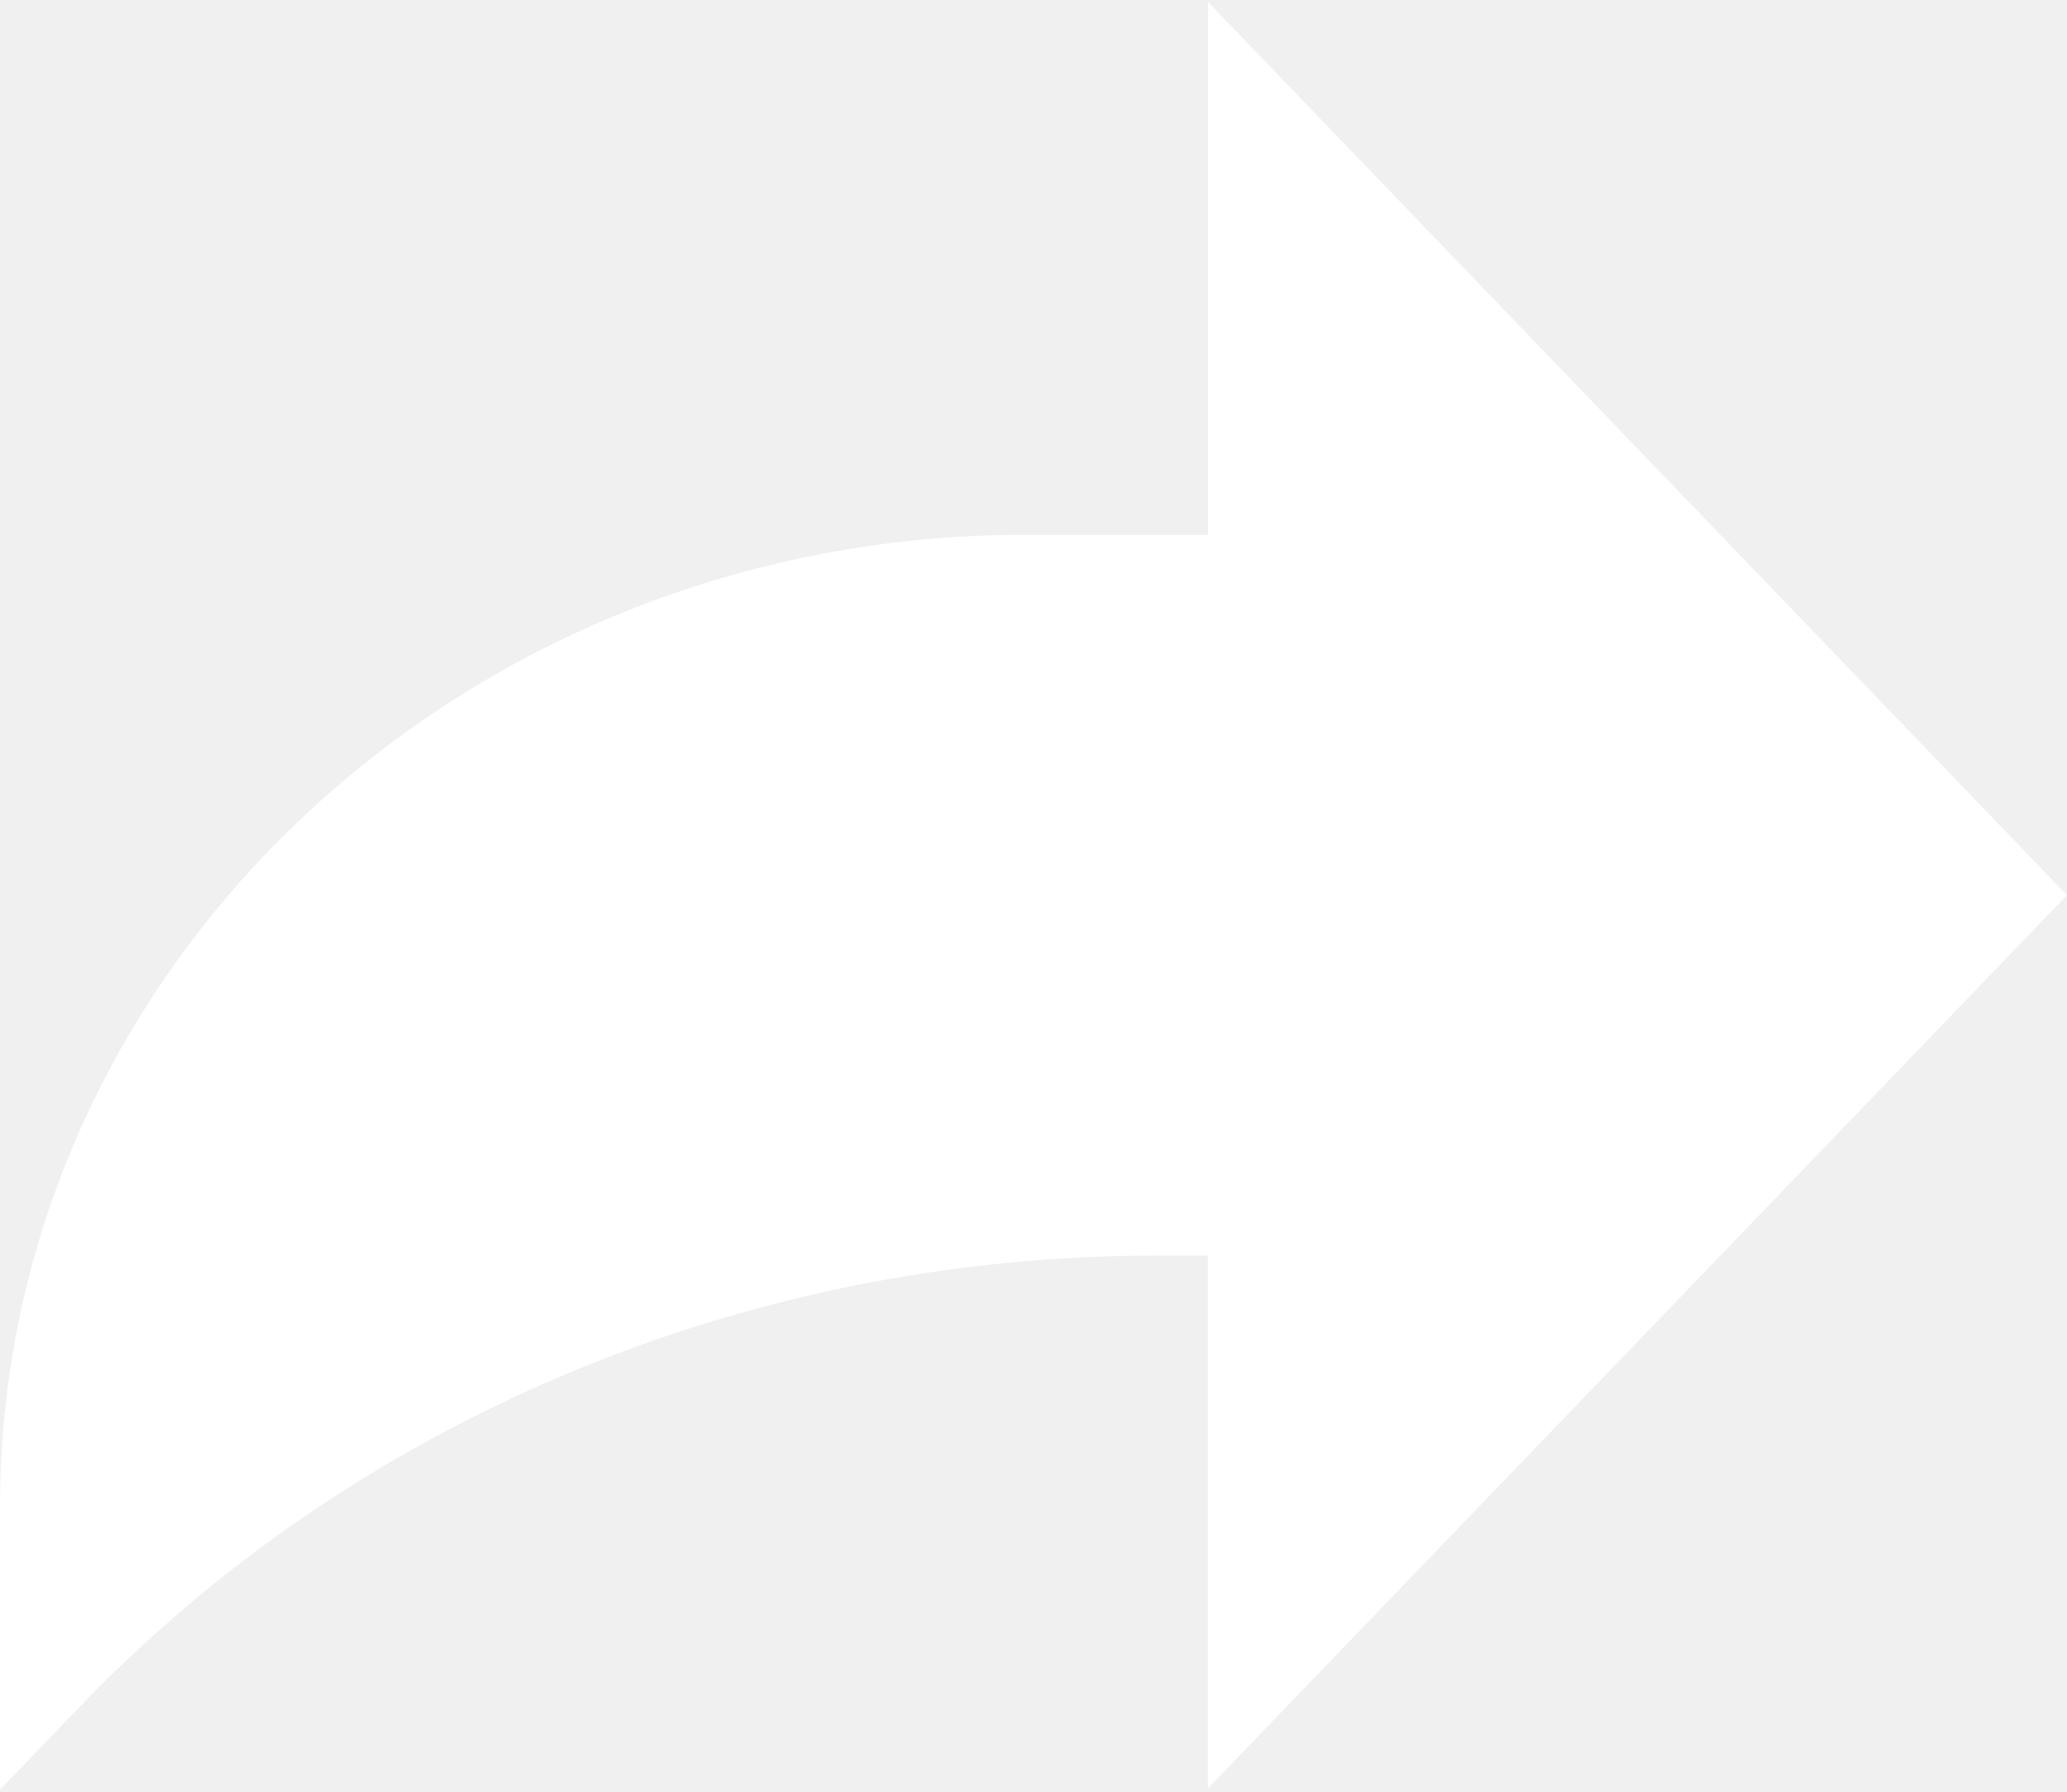
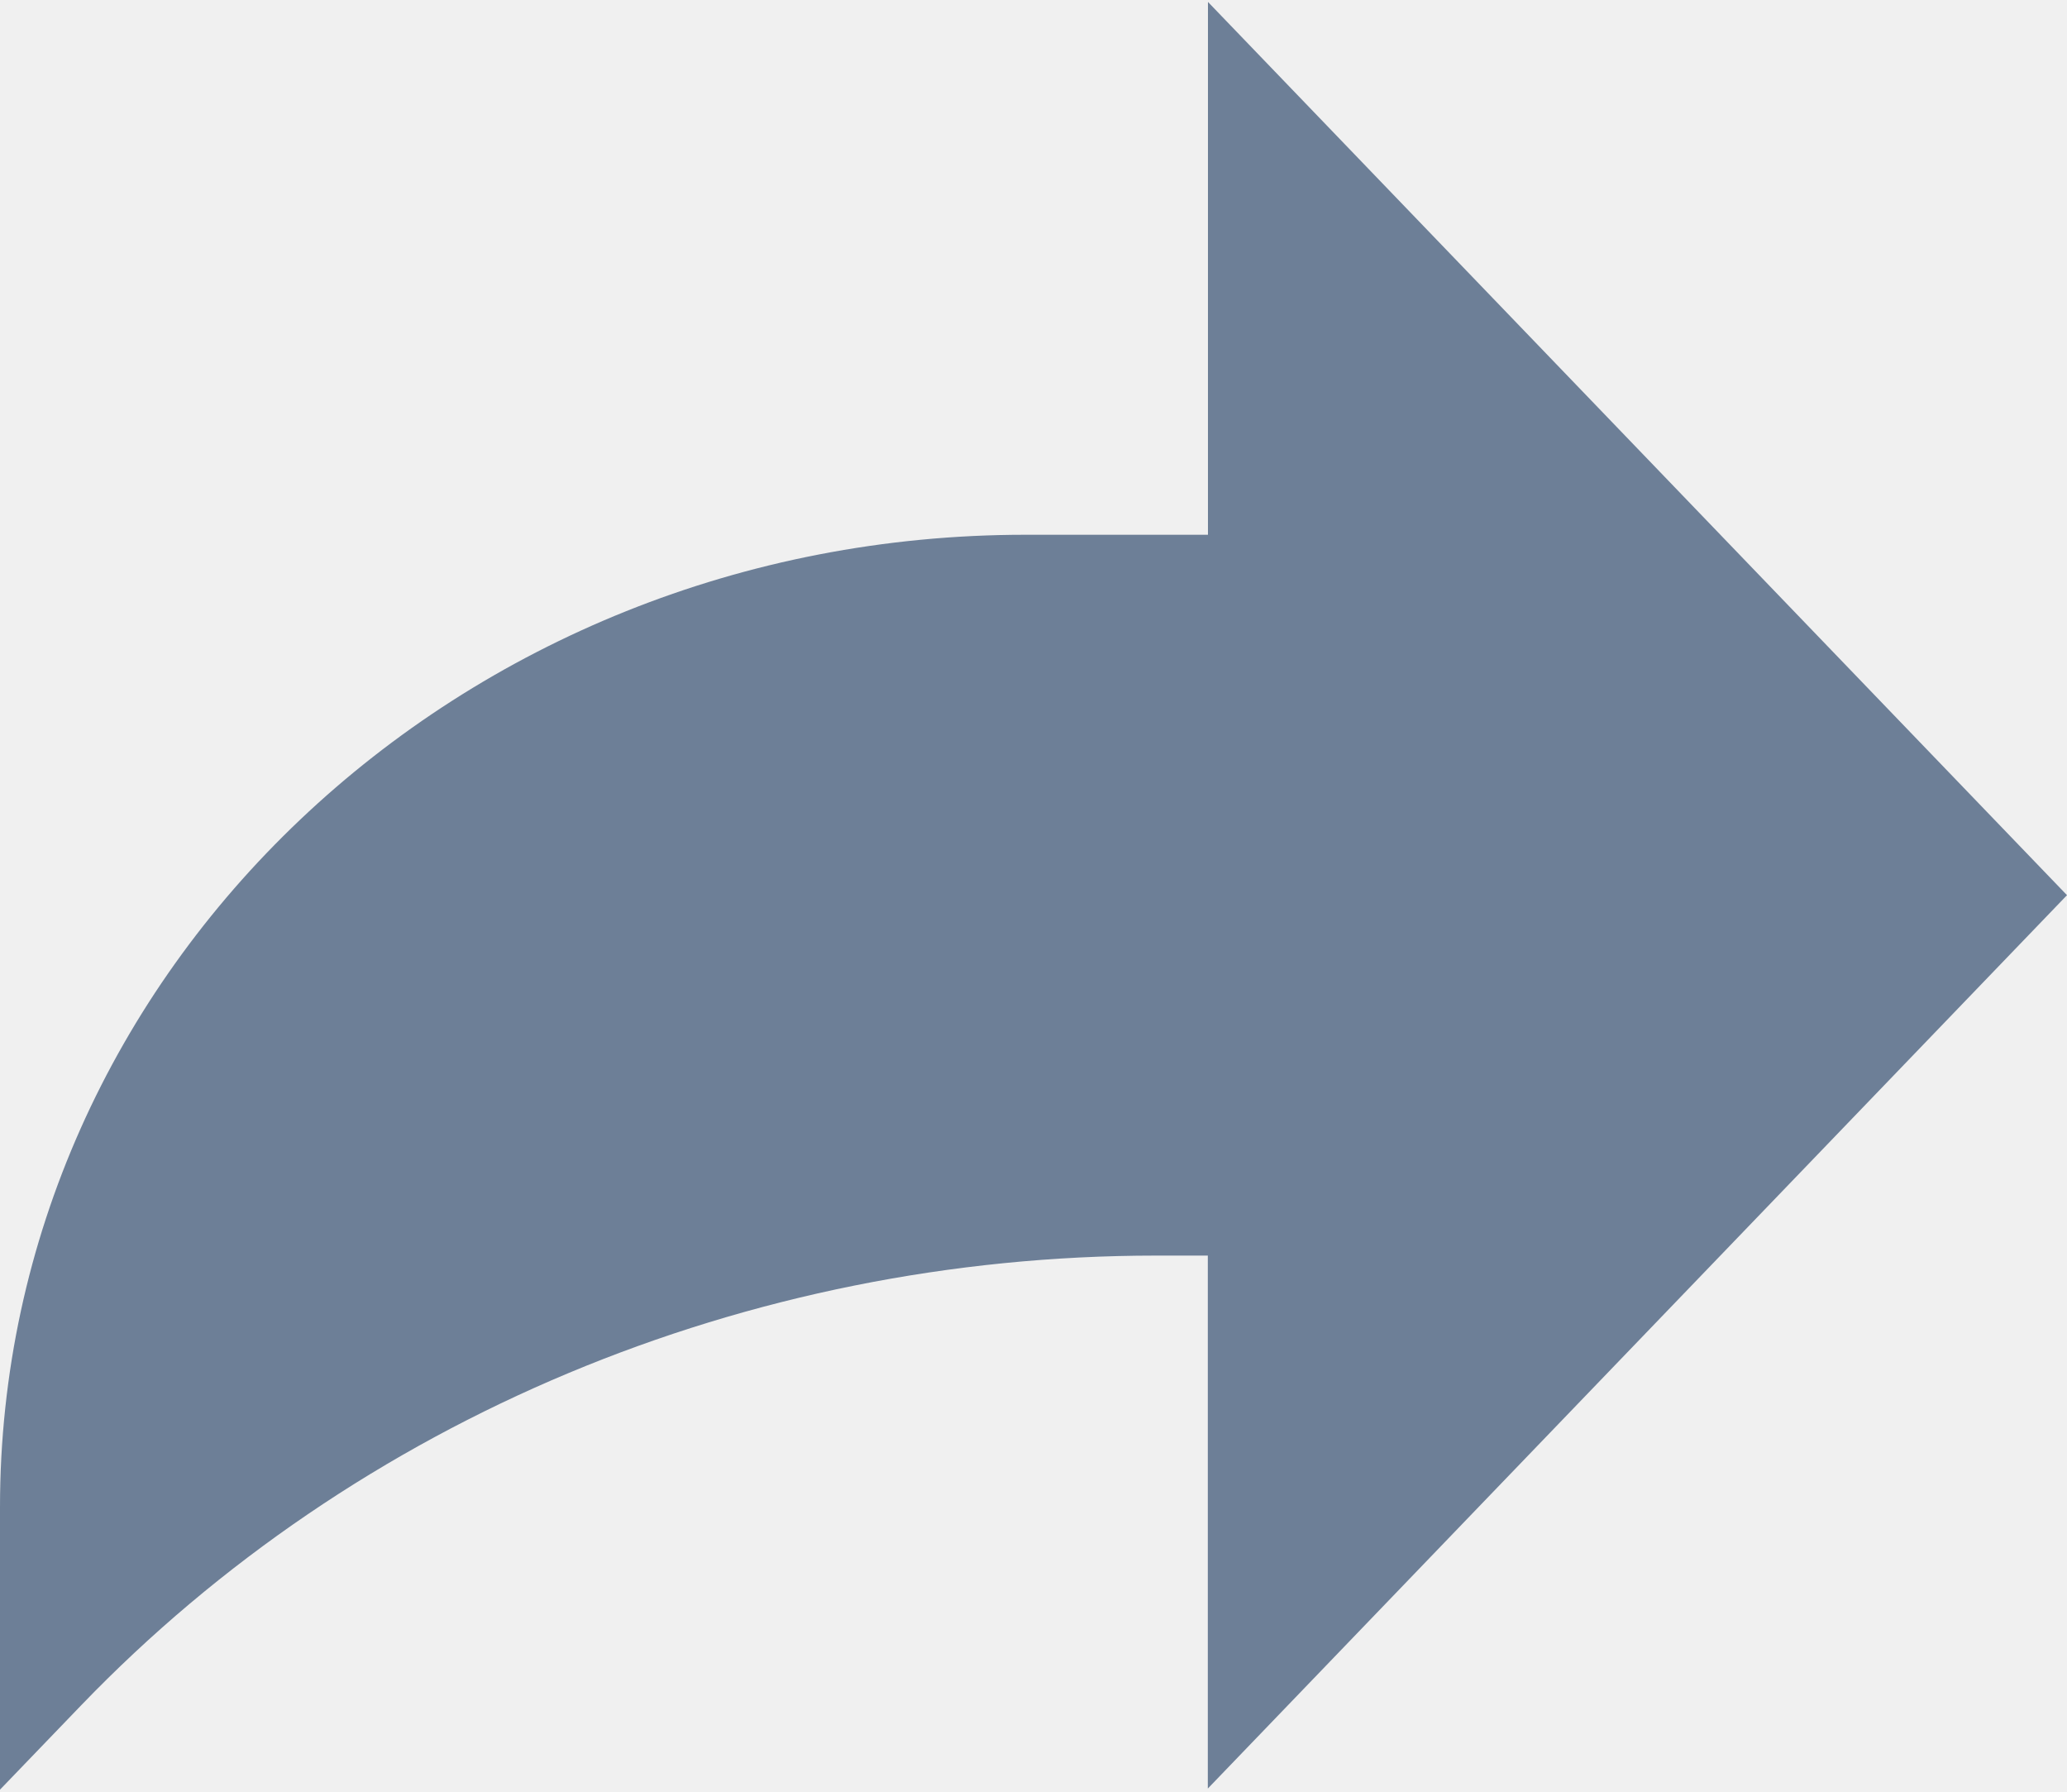
<svg xmlns="http://www.w3.org/2000/svg" width="15" height="13">
-   <path fill="#fff" d="M15 6.495L8.766.014V3.88H7.441C3.33 3.88 0 7.039 0 10.936v2.049l.589-.612C2.59 10.294 5.422 9.11 8.39 9.11h.375v3.867L15 6.495z" />
+   <path fill="hsl(214, 17%, 51%)" d="M15 6.495L8.766.014V3.88H7.441C3.33 3.88 0 7.039 0 10.936v2.049l.589-.612C2.59 10.294 5.422 9.11 8.39 9.11h.375v3.867L15 6.495z" />
</svg>
